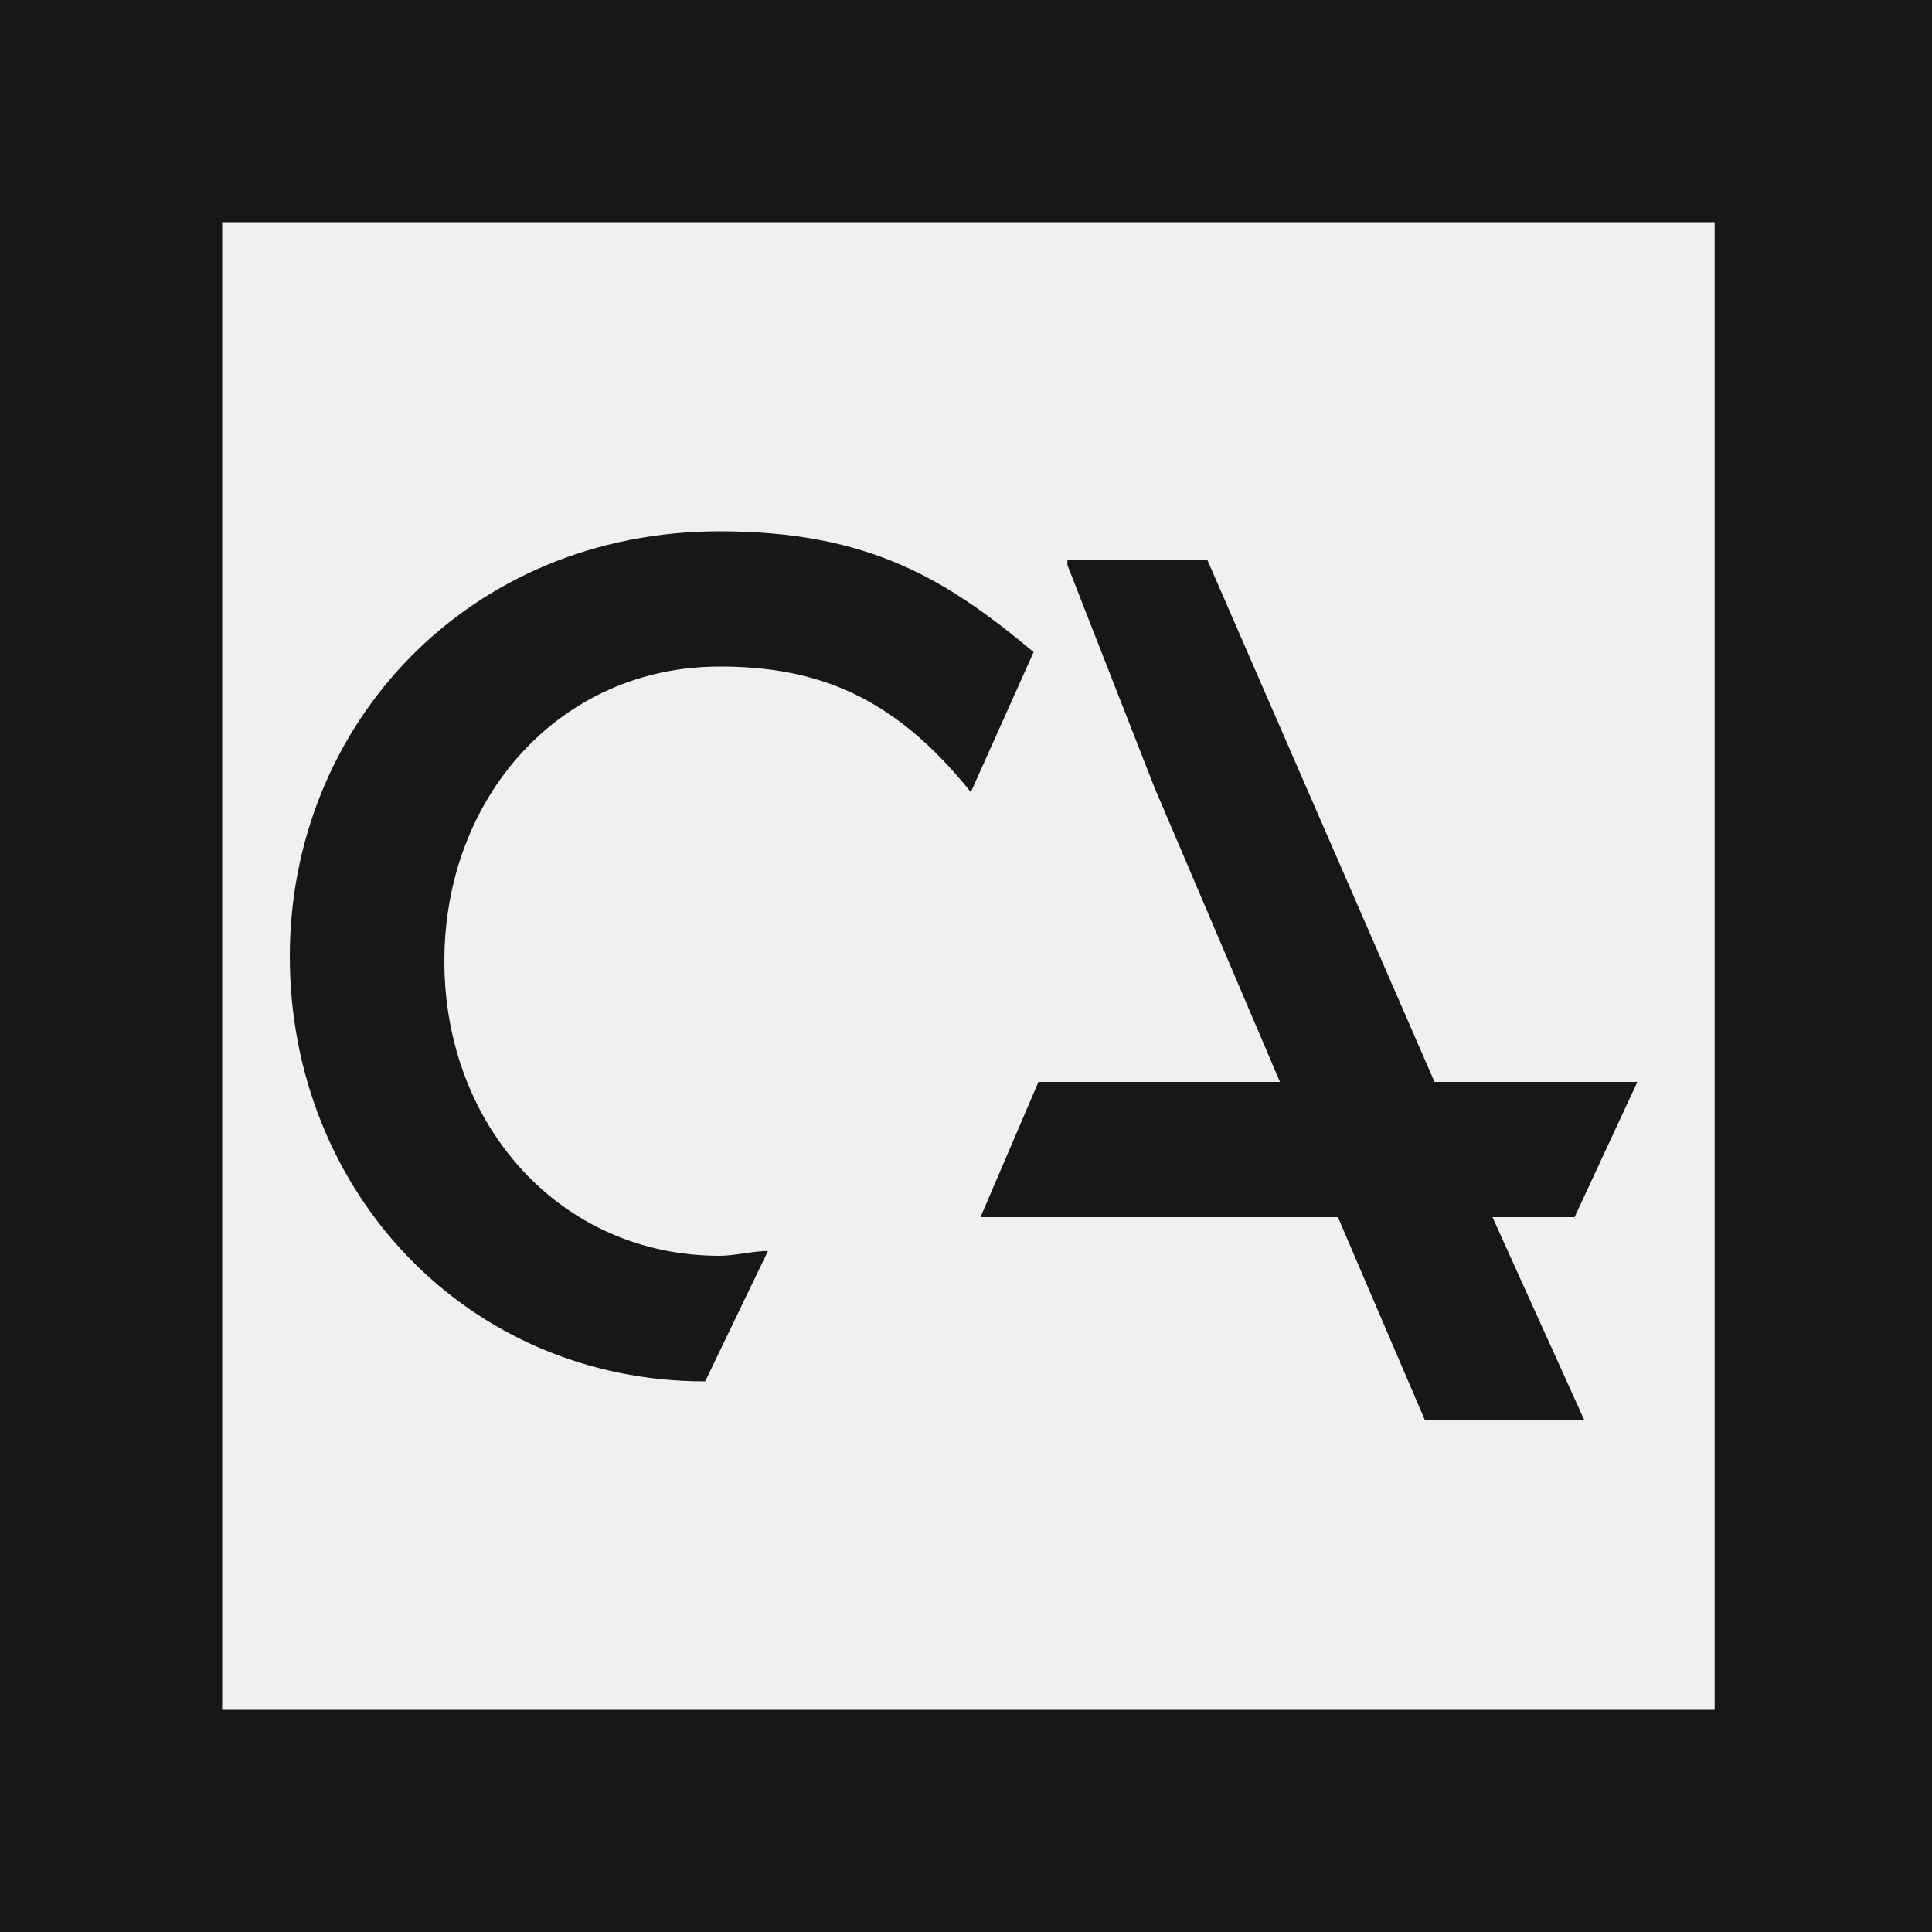
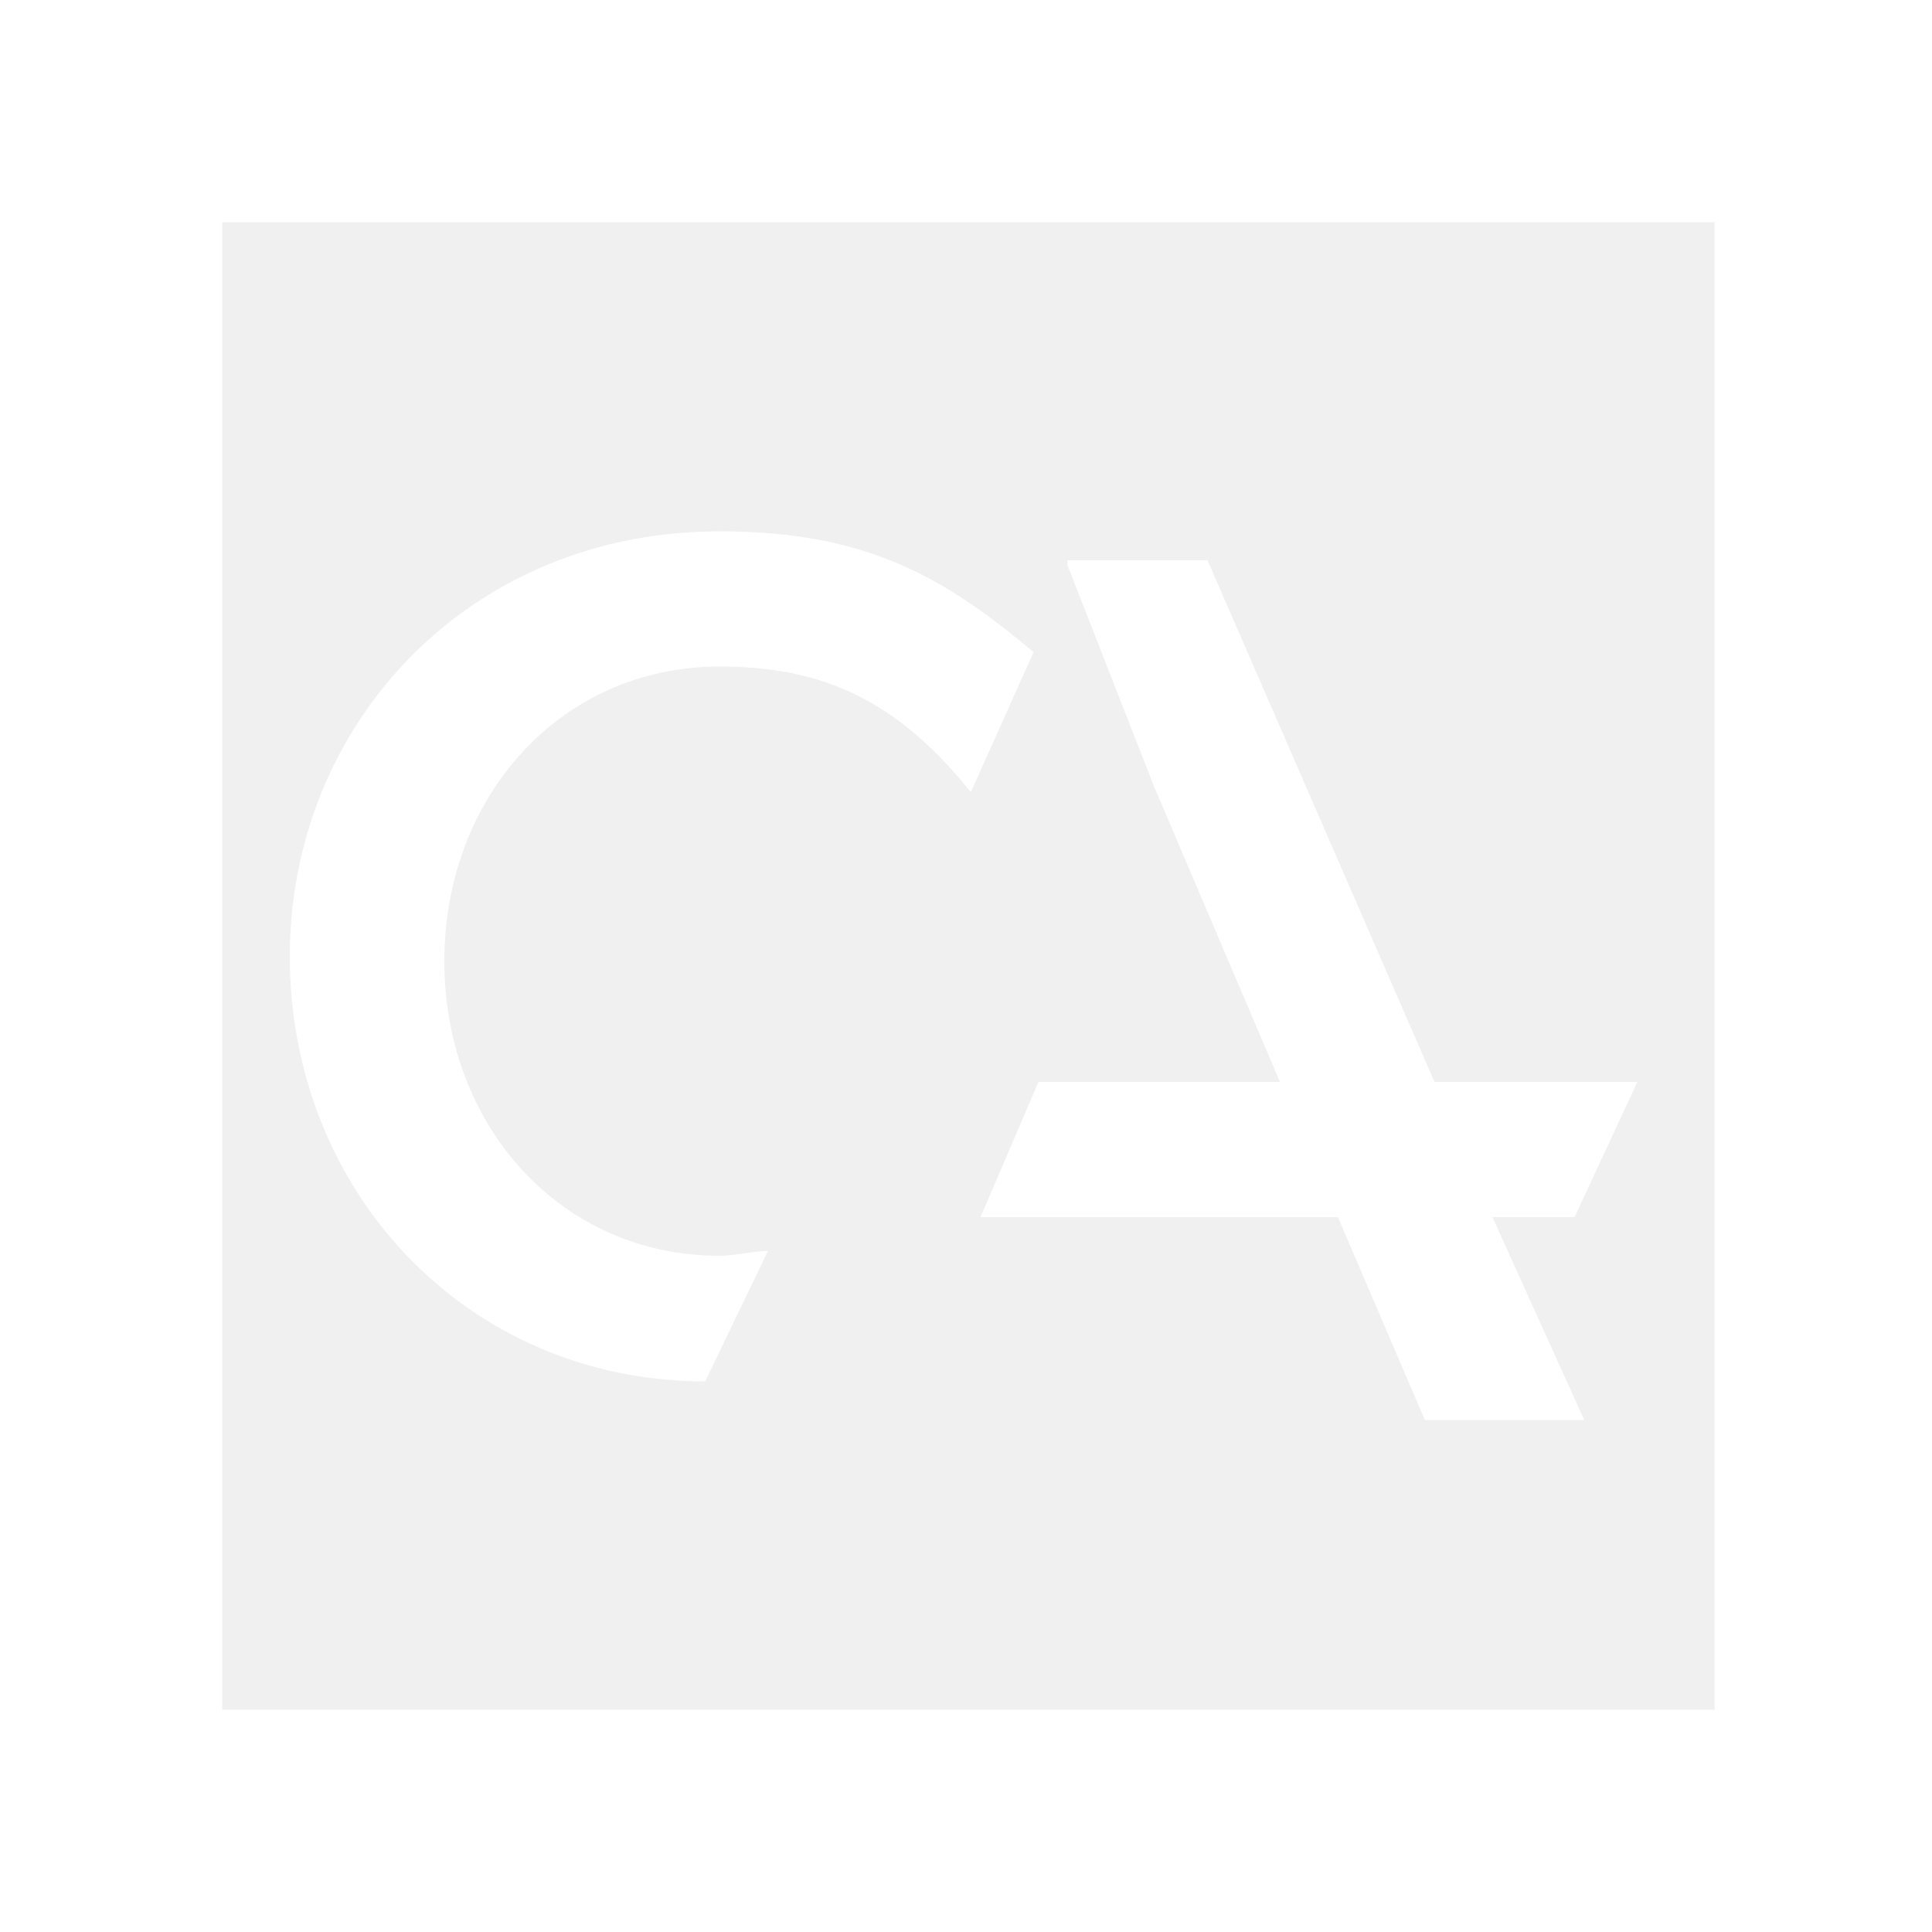
<svg xmlns="http://www.w3.org/2000/svg" version="1.1" id="Layer_1" x="0px" y="0px" viewBox="0 0 40 40" style="enable-background:new 0 0 40 40;" xml:space="preserve">
  <style type="text/css">
- 	.st0{fill:#171717;}
+ 	.st0{fill:#FFFFFF;}
</style>
  <polygon class="st0" points="32.6,25.2 33.9,22.4 29.7,22.4 25,11.6 22.1,11.6 22.1,11.7 23.9,16.3 26.5,22.4 21.5,22.4 20.3,25.2   27.7,25.2 29.5,29.4 32.8,29.4 30.9,25.2 " />
  <g>
    <path class="st0" d="M40,40H0V0h40V40z M4.6,35.4h30.9V4.6H4.6V35.4z" />
  </g>
-   <path class="st0" d="M15.9,25.9c-0.3,0-0.7,0.1-1,0.1c-3.3,0-5.7-2.7-5.7-6.1v0c0-3.4,2.4-6.1,5.7-6.1c2,0,3.6,0.6,5.2,2.6l1.3-2.9  C19.6,12,18,11,14.9,11C9.7,11,6,15,6,19.8v0c0,4.9,3.7,8.8,8.6,8.8L15.9,25.9z" />
+   <path class="st0" d="M15.9,25.9c-0.3,0-0.7,0.1-1,0.1c-3.3,0-5.7-2.7-5.7-6.1l0,0c0-3.4,2.4-6.1,5.7-6.1c2,0,3.6,0.6,5.2,2.6  l1.3-2.9C19.6,12,18,11,14.9,11C9.7,11,6,15,6,19.8l0,0c0,4.9,3.7,8.8,8.6,8.8L15.9,25.9z" />
</svg>
